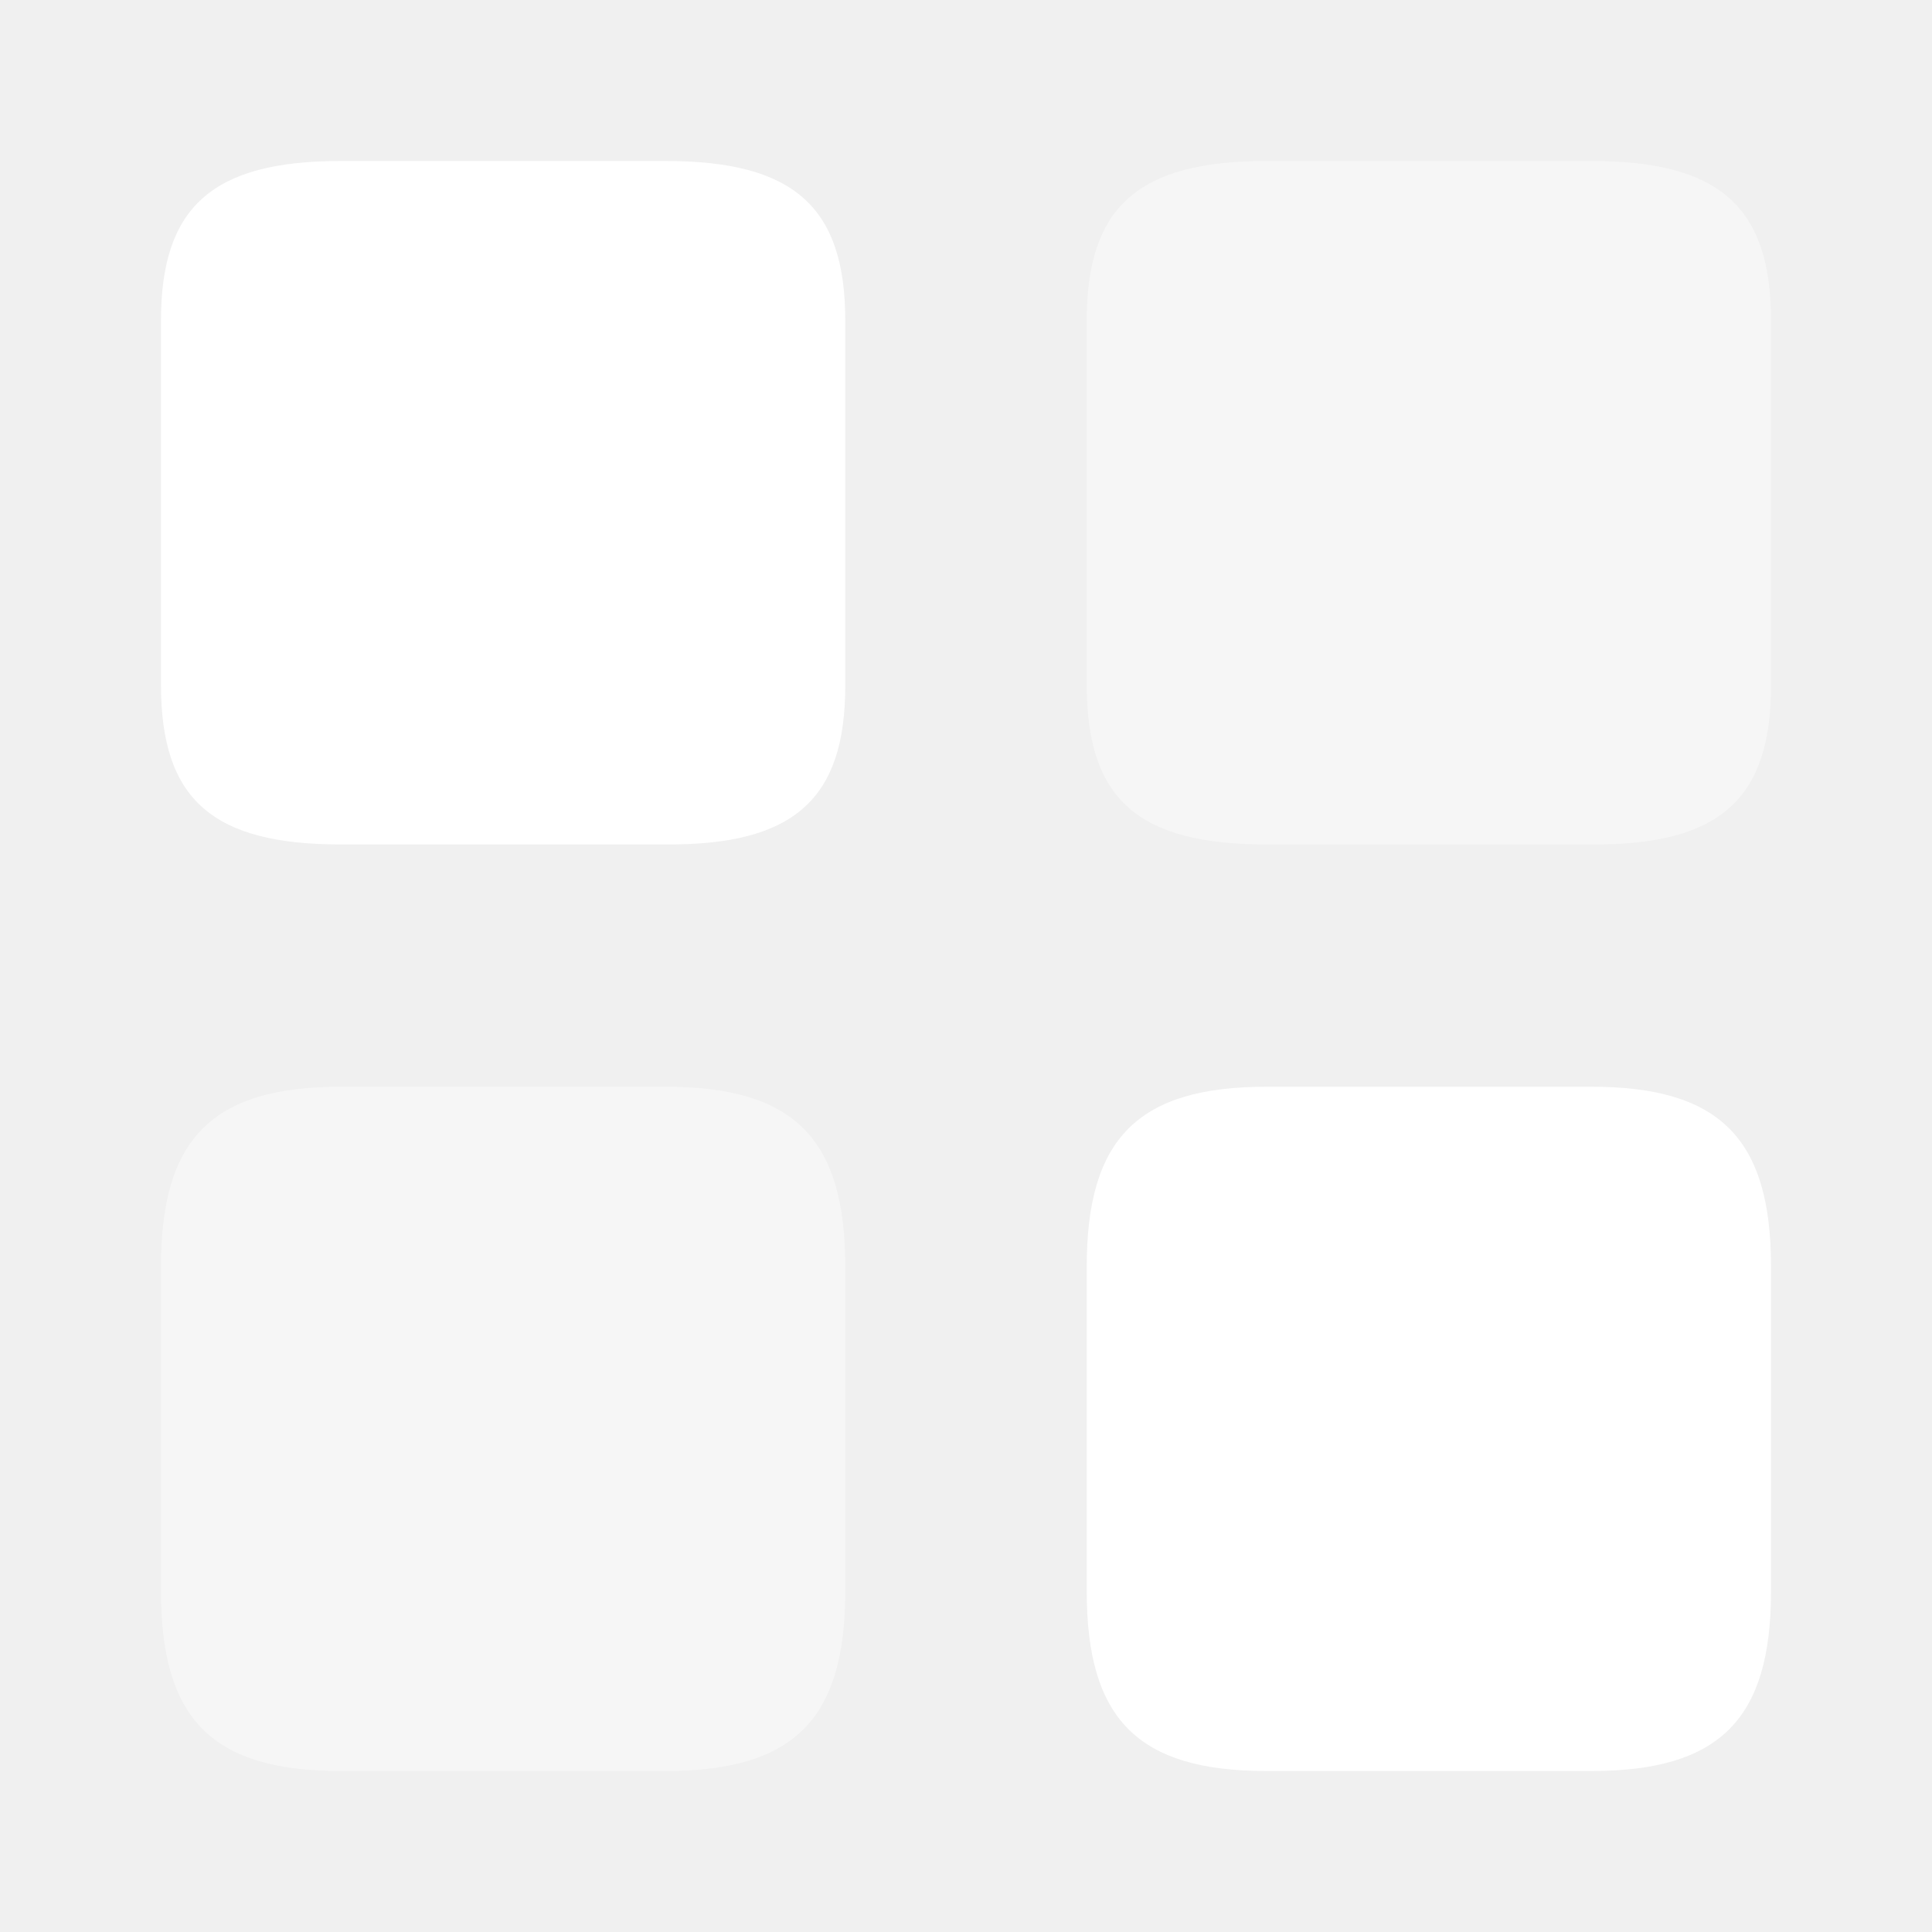
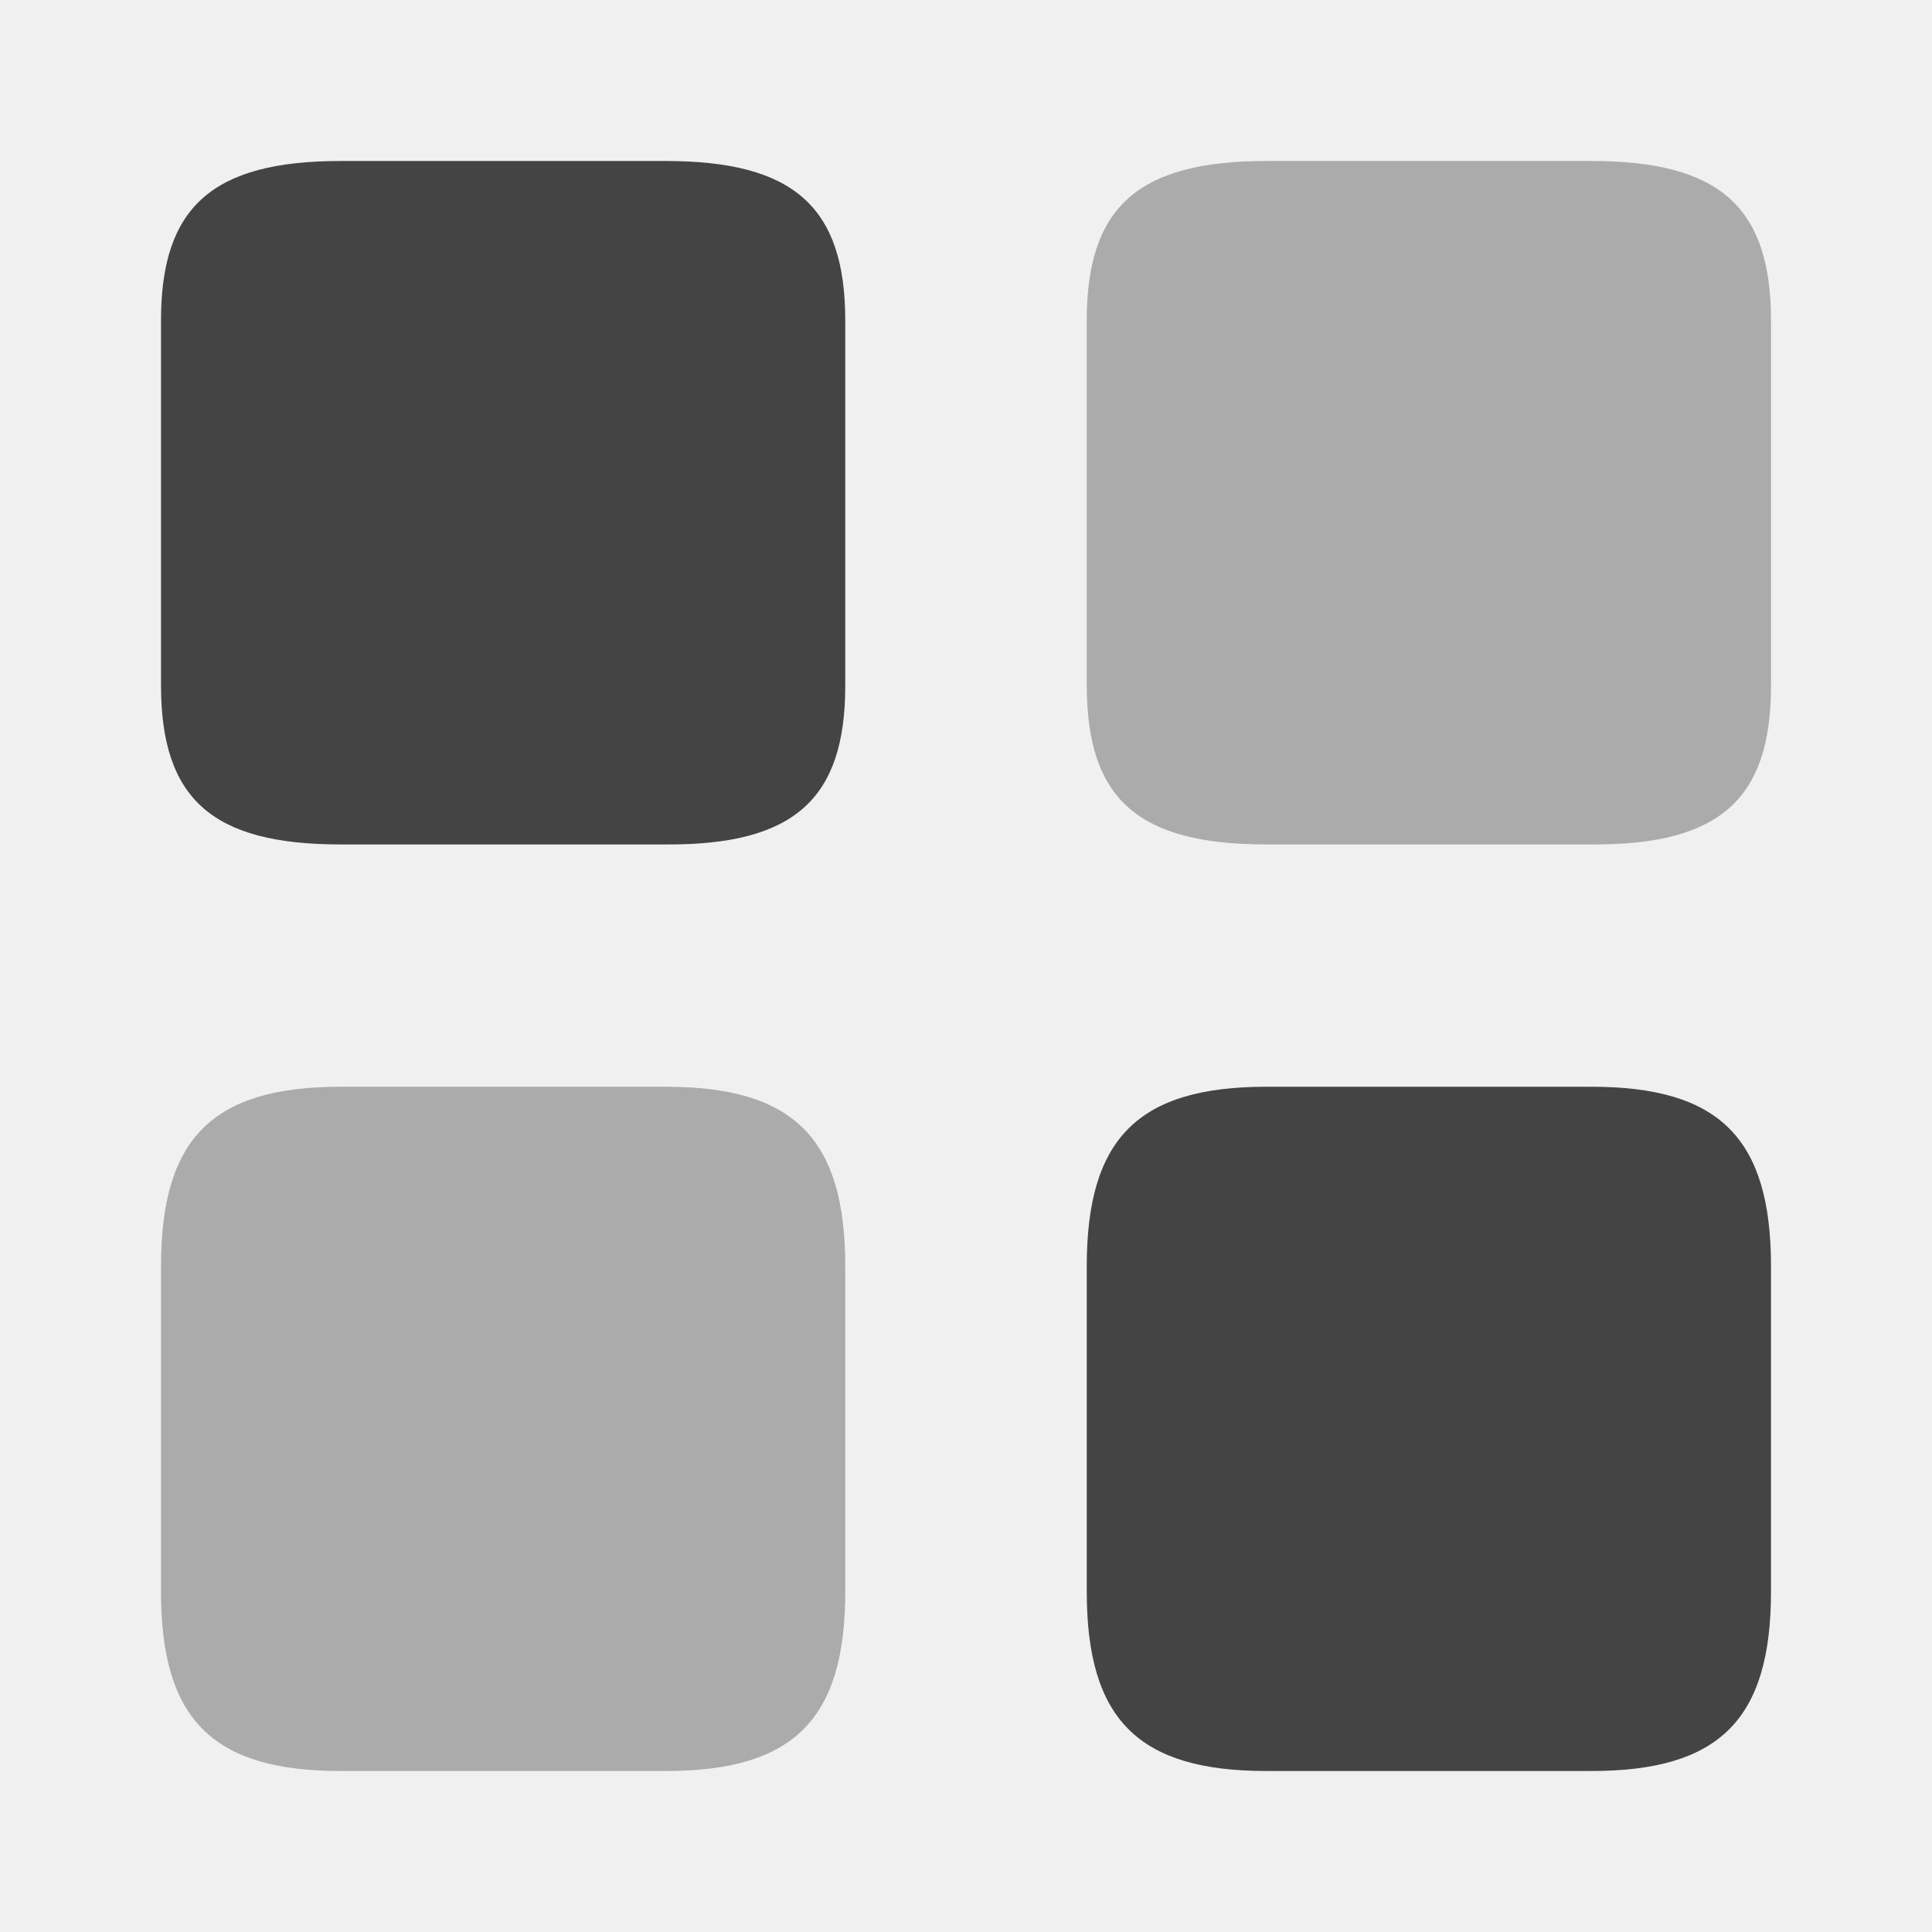
<svg xmlns="http://www.w3.org/2000/svg" width="24" height="24" viewBox="0 0 24 24" fill="none">
-   <path opacity="0.4" d="M22 8.52V3.98C22 2.57 21.36 2 19.77 2H15.73C14.14 2 13.5 2.57 13.5 3.98V8.51C13.5 9.93 14.14 10.49 15.73 10.49H19.77C21.36 10.5 22 9.93 22 8.52Z" fill="#FFF" />
-   <path d="M22 19.77V15.73C22 14.14 21.36 13.5 19.77 13.5H15.73C14.14 13.5 13.5 14.14 13.5 15.73V19.77C13.5 21.36 14.14 22 15.73 22H19.77C21.36 22 22 21.36 22 19.77Z" fill="#FFF" />
-   <path d="M10.5 8.52V3.98C10.5 2.57 9.86 2 8.27 2H4.23C2.64 2 2 2.57 2 3.98V8.51C2 9.93 2.64 10.49 4.23 10.49H8.27C9.86 10.5 10.5 9.93 10.5 8.52Z" fill="#FFF" />
-   <path opacity="0.4" d="M10.5 19.77V15.73C10.5 14.14 9.86 13.5 8.27 13.5H4.23C2.64 13.5 2 14.14 2 15.73V19.77C2 21.36 2.64 22 4.23 22H8.27C9.86 22 10.5 21.36 10.5 19.77Z" fill="#FFF" />
+   <path opacity="0.4" d="M22 8.52V3.98C22 2.57 21.36 2 19.77 2H15.73C14.14 2 13.5 2.57 13.5 3.98V8.51C13.5 9.93 14.14 10.49 15.73 10.49H19.77C21.36 10.5 22 9.93 22 8.52Z" fill="#444" />
+   <path d="M22 19.77V15.73C22 14.14 21.36 13.5 19.77 13.5H15.73C14.14 13.5 13.5 14.14 13.5 15.73V19.77C13.5 21.36 14.14 22 15.73 22H19.77C21.36 22 22 21.36 22 19.77Z" fill="#444" />
+   <path d="M10.5 8.52V3.98C10.5 2.57 9.86 2 8.27 2H4.23C2.64 2 2 2.57 2 3.98V8.51C2 9.93 2.64 10.49 4.23 10.49H8.27C9.86 10.5 10.5 9.93 10.5 8.52Z" fill="#444" />
+   <path opacity="0.4" d="M10.5 19.77V15.73C10.5 14.14 9.86 13.5 8.27 13.5H4.23C2.64 13.5 2 14.14 2 15.73V19.77C2 21.36 2.64 22 4.23 22H8.27C9.86 22 10.5 21.36 10.5 19.77Z" fill="#444" />
</svg>
